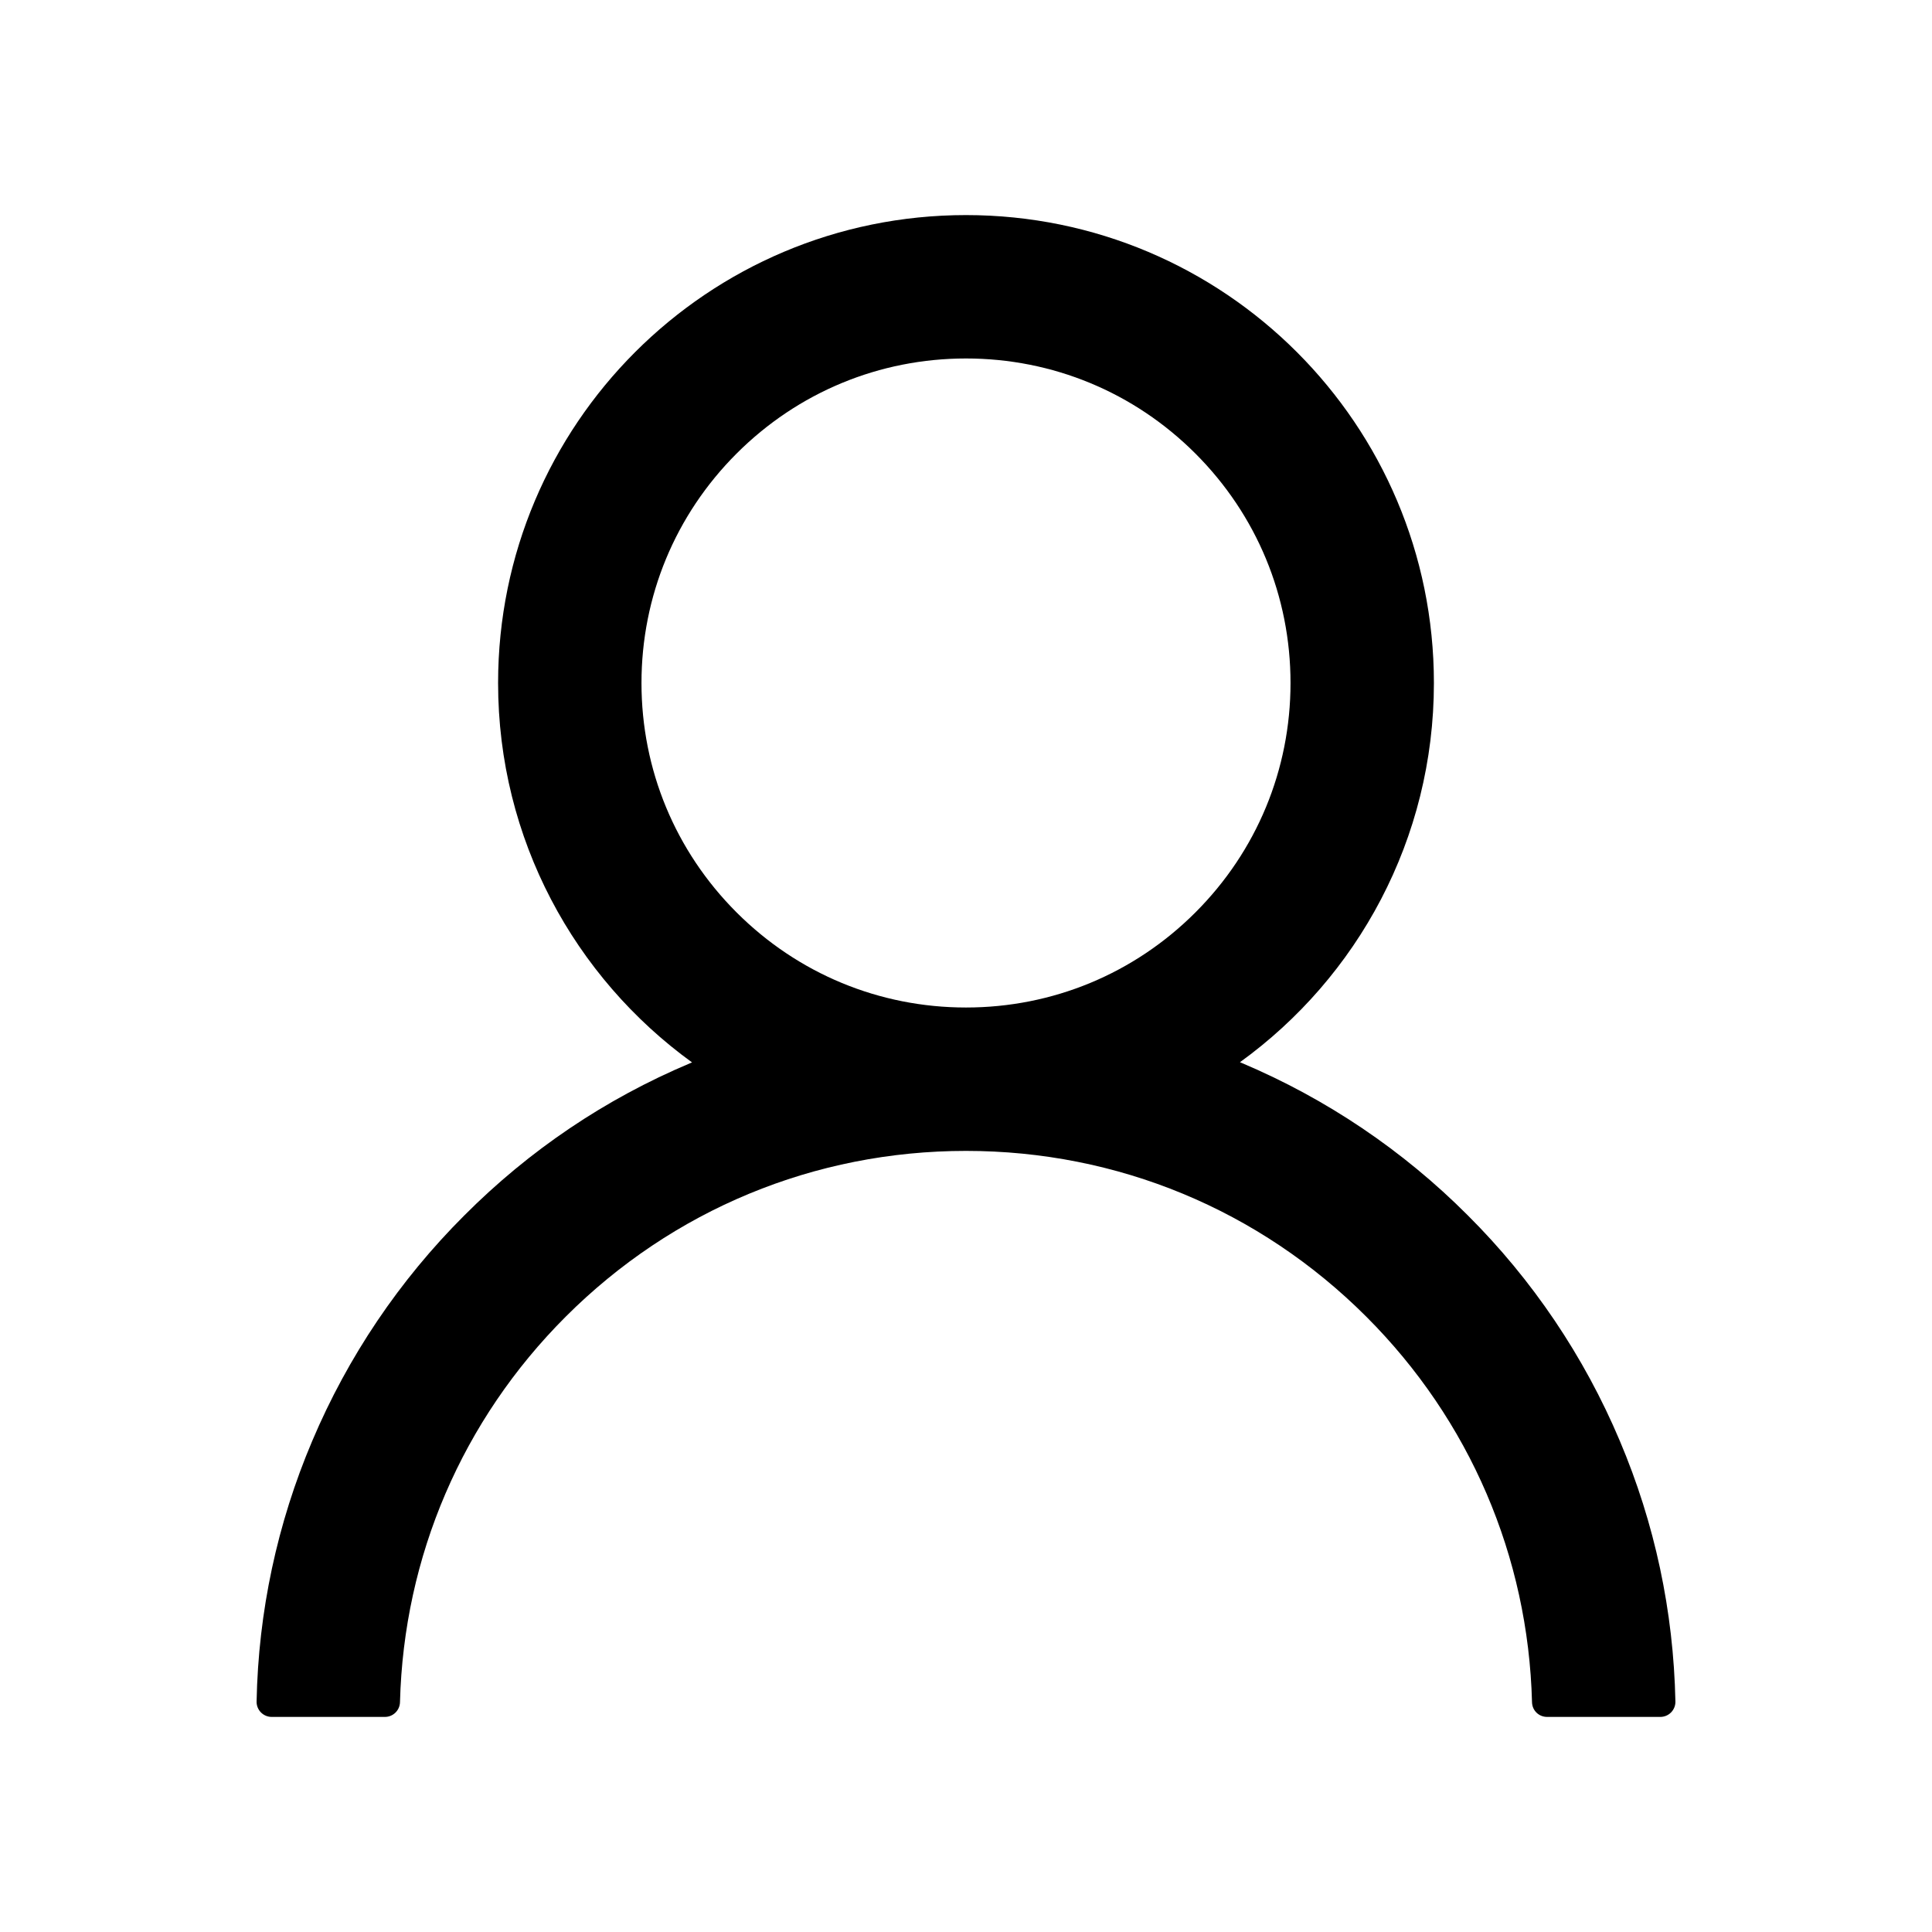
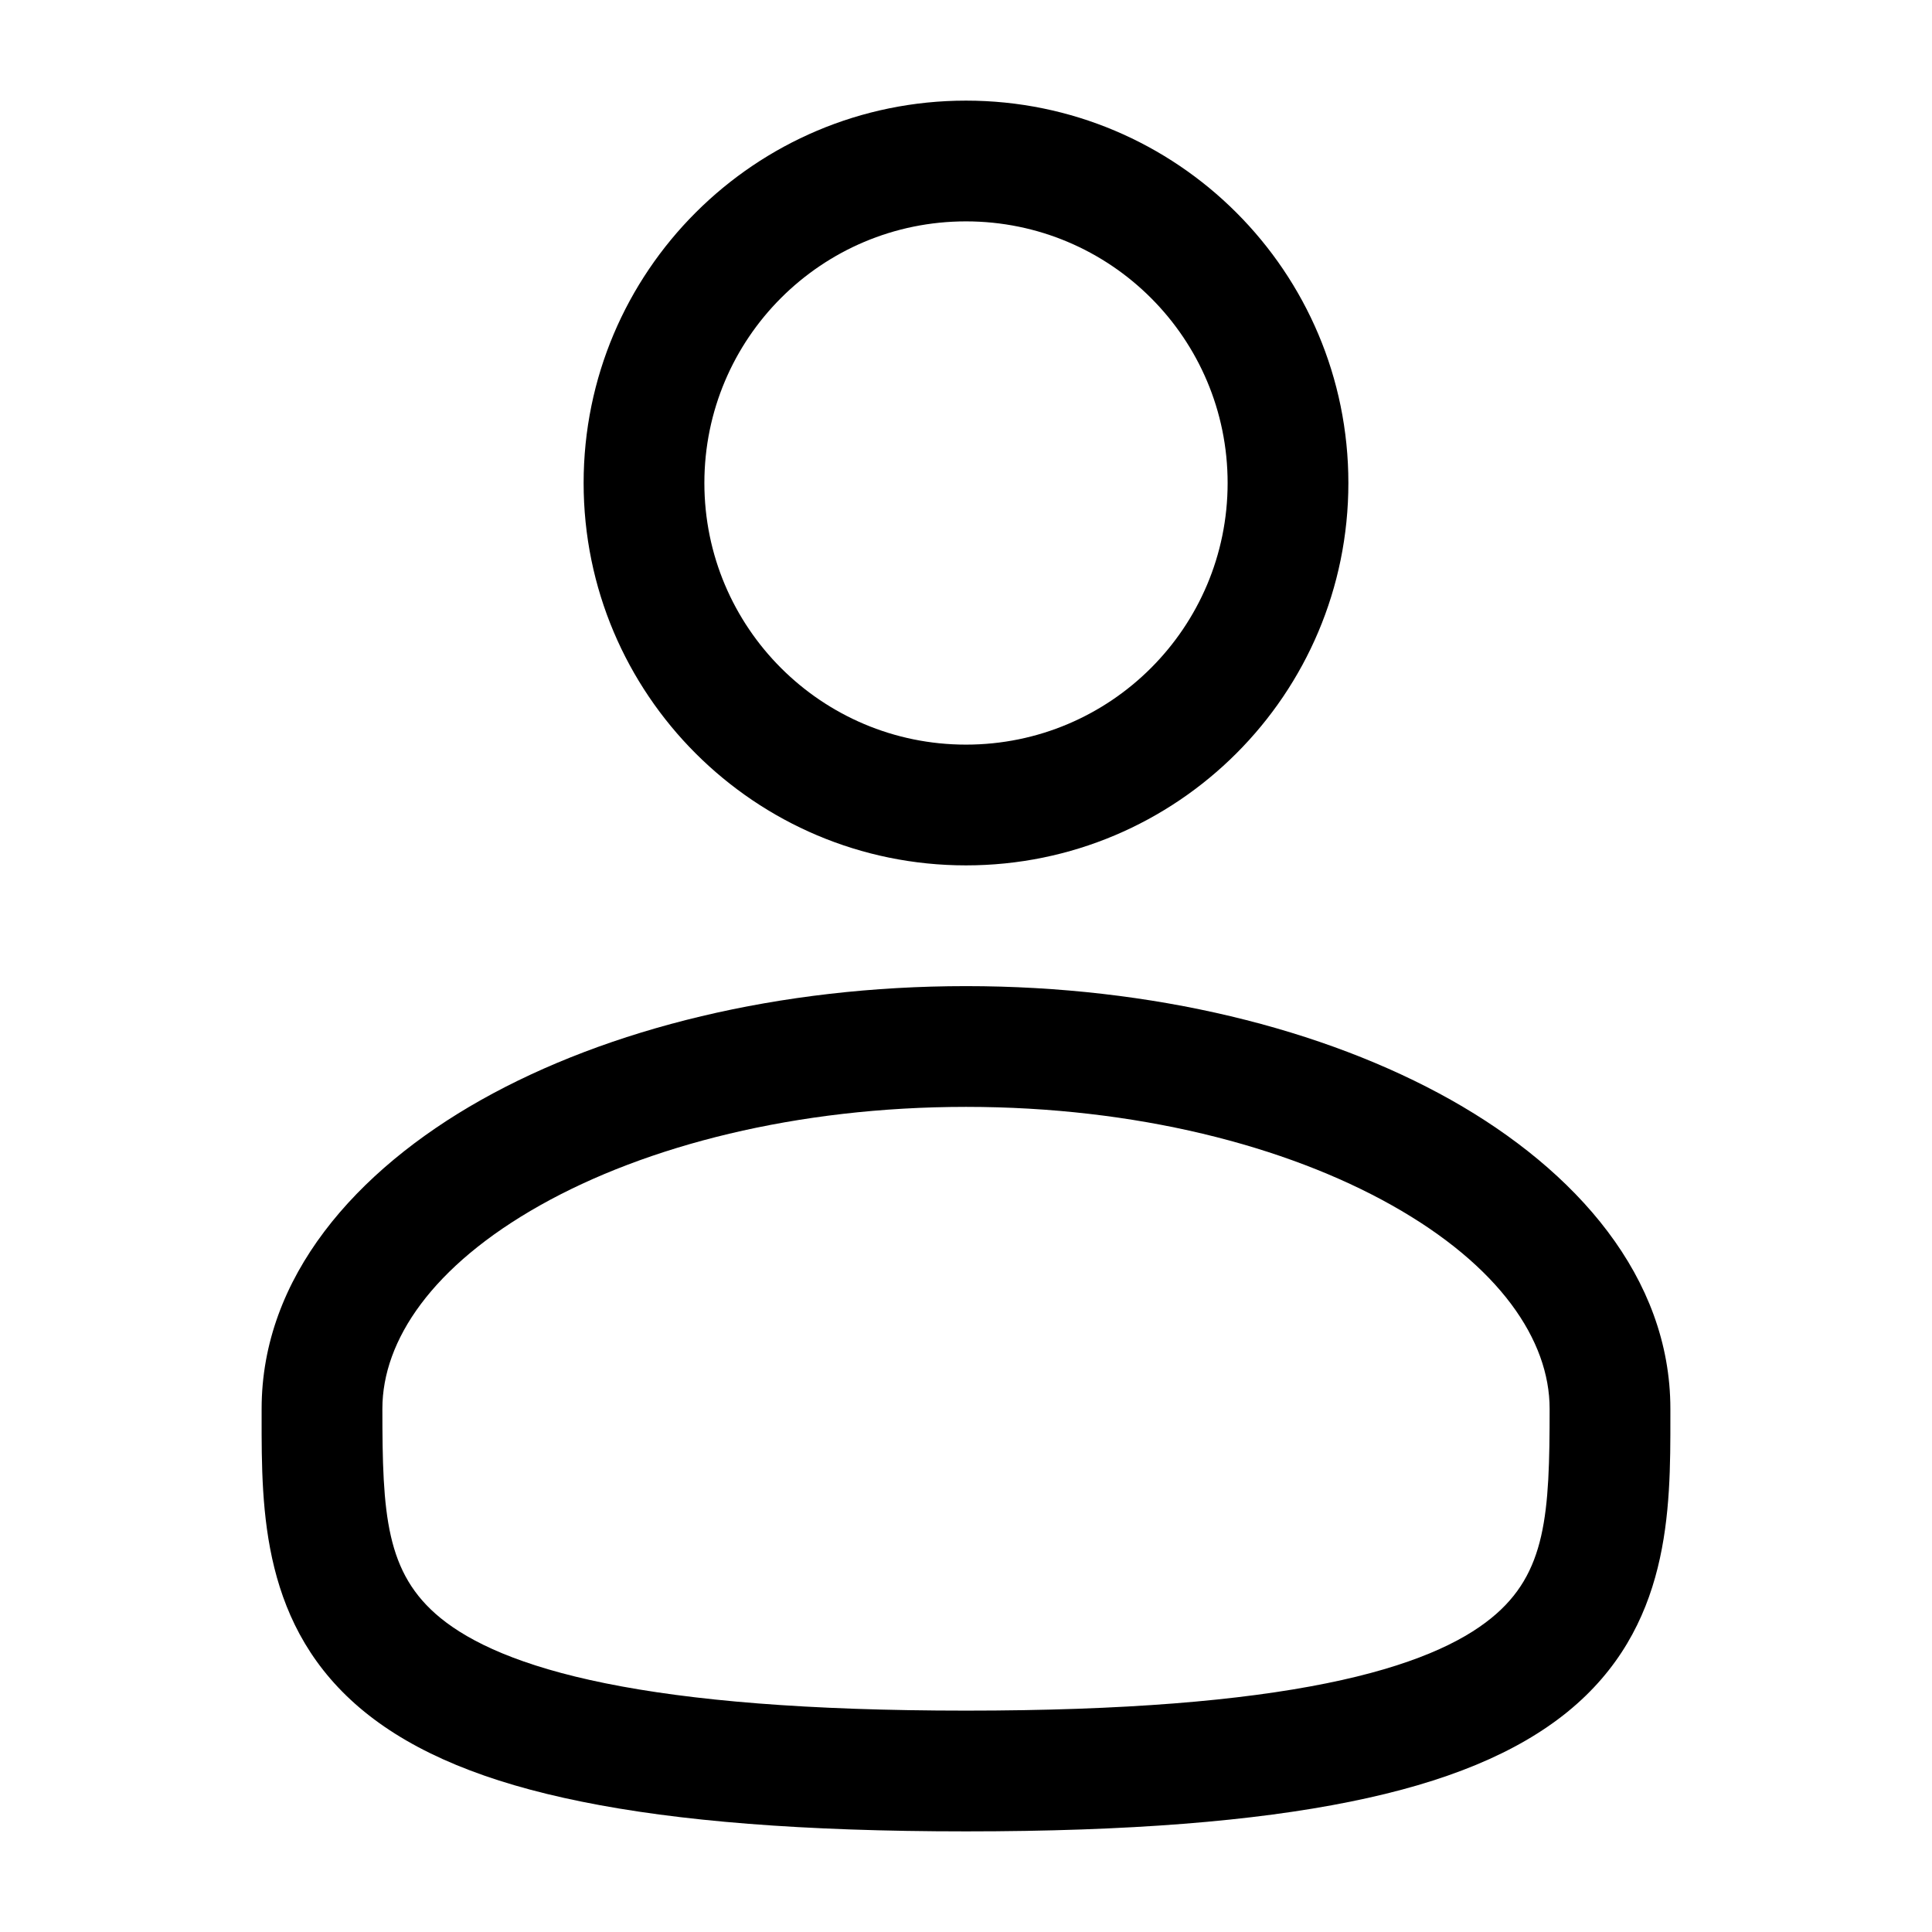
- <svg xmlns="http://www.w3.org/2000/svg" fill="currentColor" viewBox="0 0 1024 1024">
-   <path d="M858.5 763.6a374 374 0 0 0-80.6-119.5 375.63 375.63 0 0 0-119.5-80.6c-.4-.2-.8-.3-1.2-.5C719.5 518 760 444.7 760 362c0-137-111-248-248-248S264 225 264 362c0 82.7 40.5 156 102.8 201.1-.4.2-.8.3-1.2.5-44.8 18.9-85 46-119.5 80.6a375.63 375.63 0 0 0-80.6 119.5A371.7 371.7 0 0 0 136 901.8a8 8 0 0 0 8 8.2h60c4.4 0 7.9-3.5 8-7.8 2-77.2 33-149.5 87.8-204.3 56.7-56.7 132-87.9 212.2-87.9s155.5 31.2 212.2 87.9C779 752.7 810 825 812 902.2c.1 4.4 3.6 7.8 8 7.8h60a8 8 0 0 0 8-8.2c-1-47.8-10.9-94.3-29.5-138.2zM512 534c-45.9 0-89.1-17.9-121.6-50.4S340 407.9 340 362c0-45.9 17.9-89.1 50.4-121.6S466.1 190 512 190s89.1 17.9 121.6 50.4S684 316.1 684 362c0 45.9-17.9 89.1-50.4 121.6S557.9 534 512 534z" />
+ <svg xmlns="http://www.w3.org/2000/svg" width="1em" height="1em" viewBox="0 0 24 24">
+   <path fill="currentColor" fill-rule="evenodd" d="M12 1.25a4.75 4.75 0 1 0 0 9.5a4.75 4.75 0 0 0 0-9.5M8.75 6a3.25 3.25 0 1 1 6.5 0a3.25 3.25 0 0 1-6.5 0M12 12.25c-2.313 0-4.445.526-6.024 1.414C4.42 14.54 3.25 15.866 3.25 17.5v.102c-.001 1.162-.002 2.62 1.277 3.662c.629.512 1.51.877 2.7 1.117c1.192.242 2.747.369 4.773.369s3.58-.127 4.774-.369c1.19-.24 2.07-.605 2.7-1.117c1.279-1.042 1.277-2.5 1.276-3.662V17.5c0-1.634-1.17-2.96-2.725-3.836c-1.58-.888-3.711-1.414-6.025-1.414M4.75 17.5c0-.851.622-1.775 1.961-2.528c1.316-.74 3.184-1.222 5.29-1.222c2.104 0 3.972.482 5.288 1.222c1.34.753 1.961 1.677 1.961 2.528c0 1.308-.04 2.044-.724 2.6c-.37.302-.99.597-2.05.811c-1.057.214-2.502.339-4.476.339s-3.42-.125-4.476-.339c-1.06-.214-1.68-.509-2.05-.81c-.684-.557-.724-1.293-.724-2.601" clip-rule="evenodd" />
</svg>
